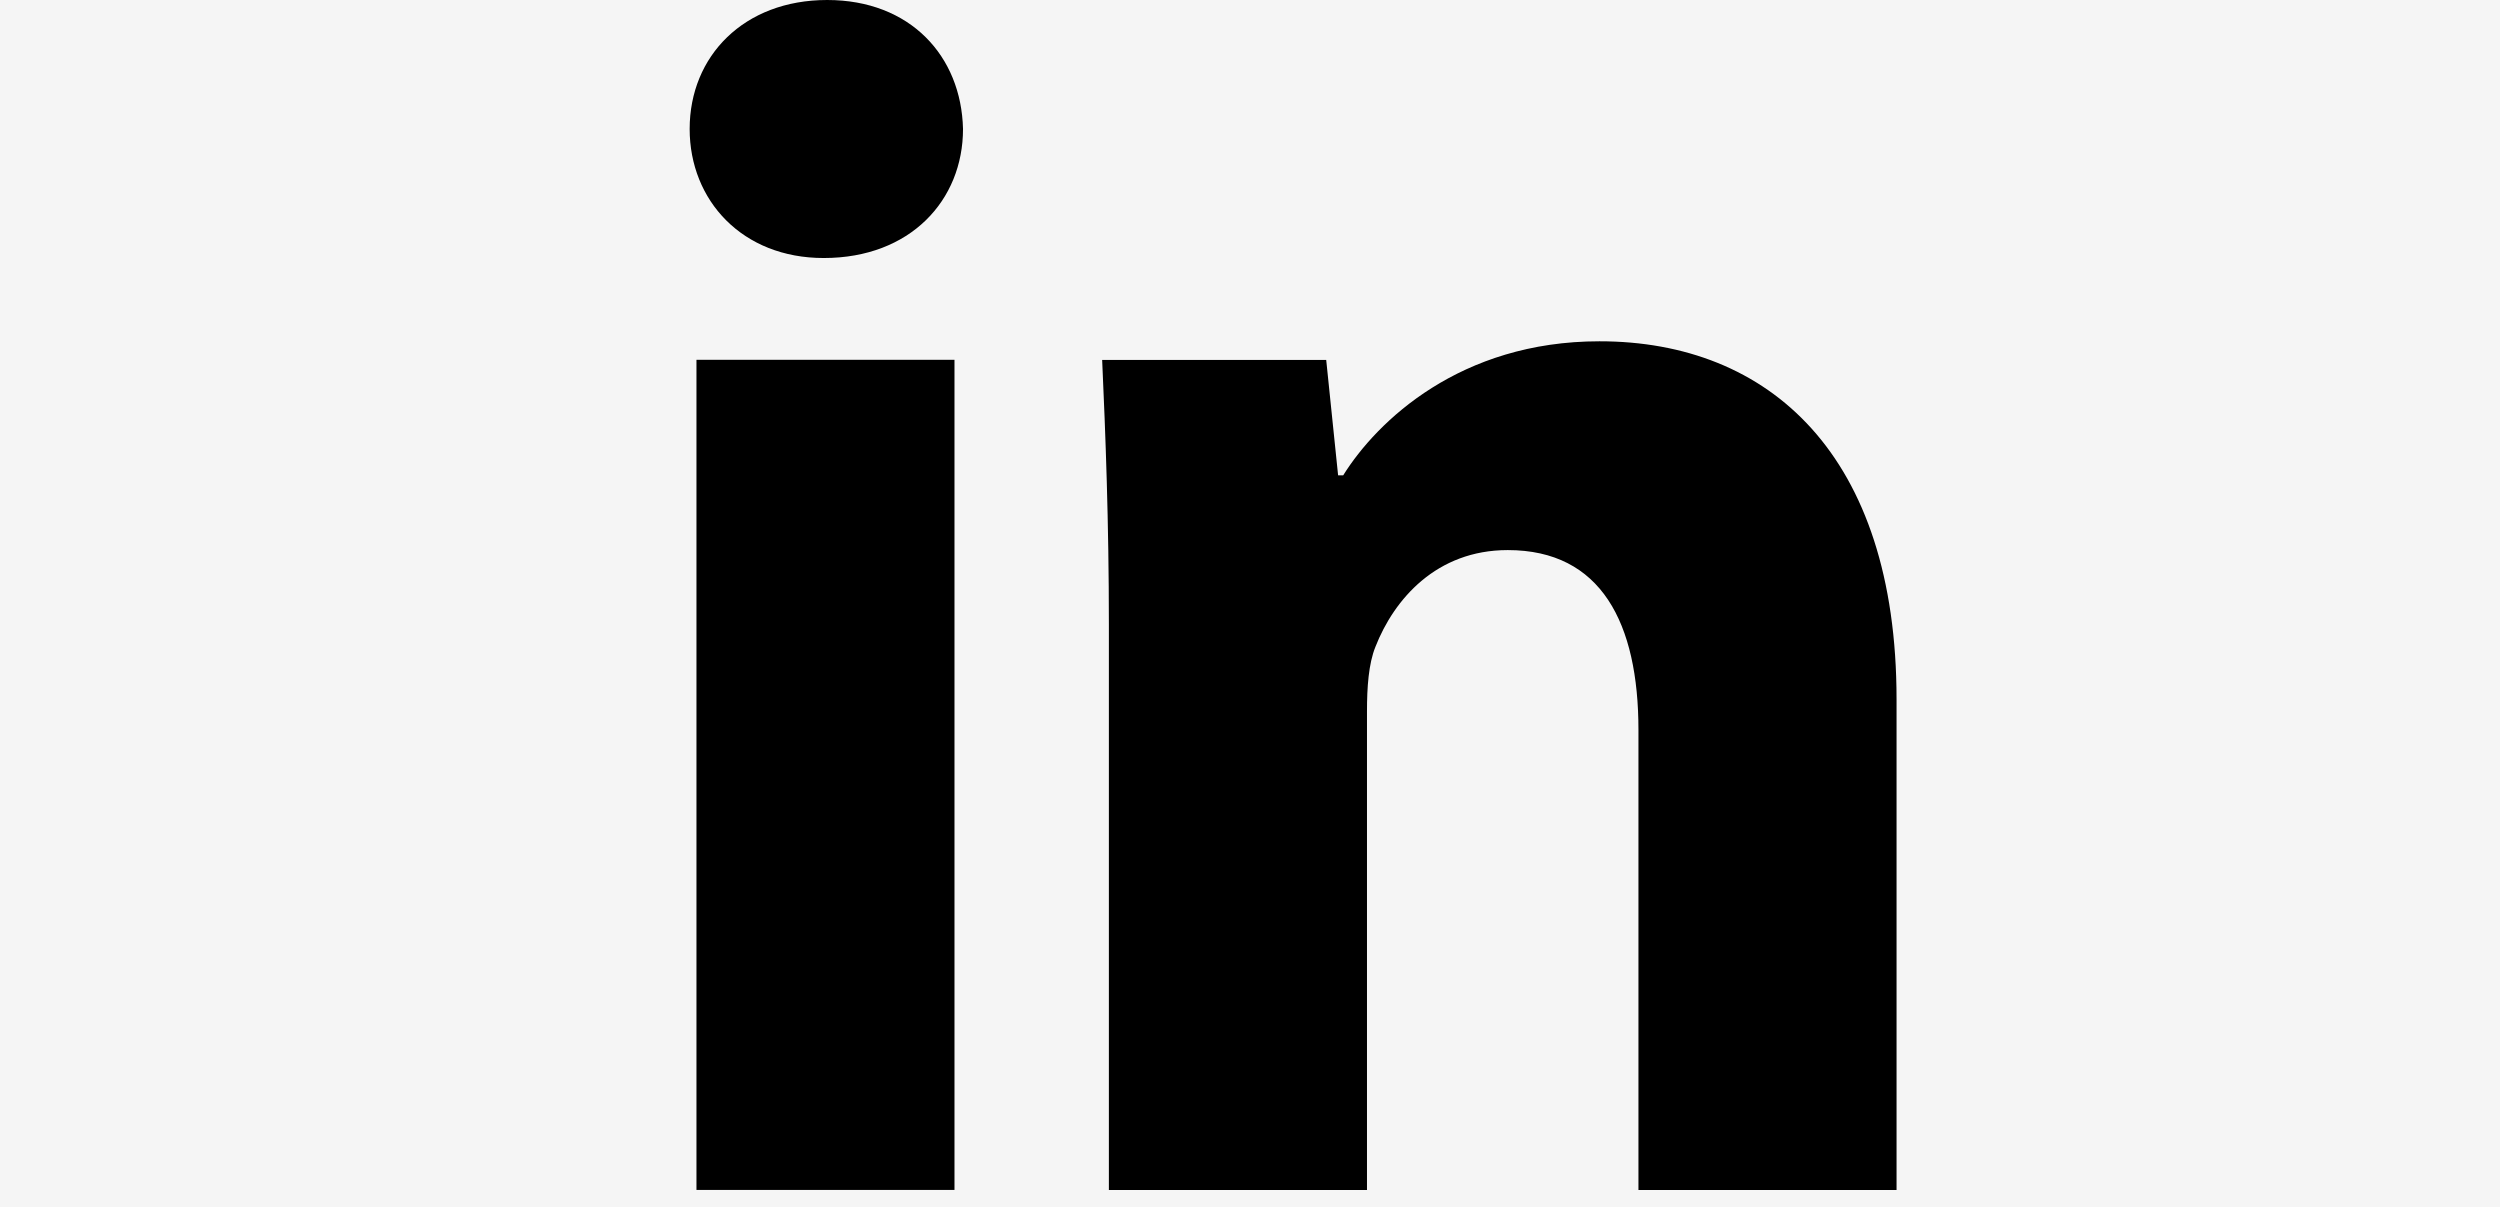
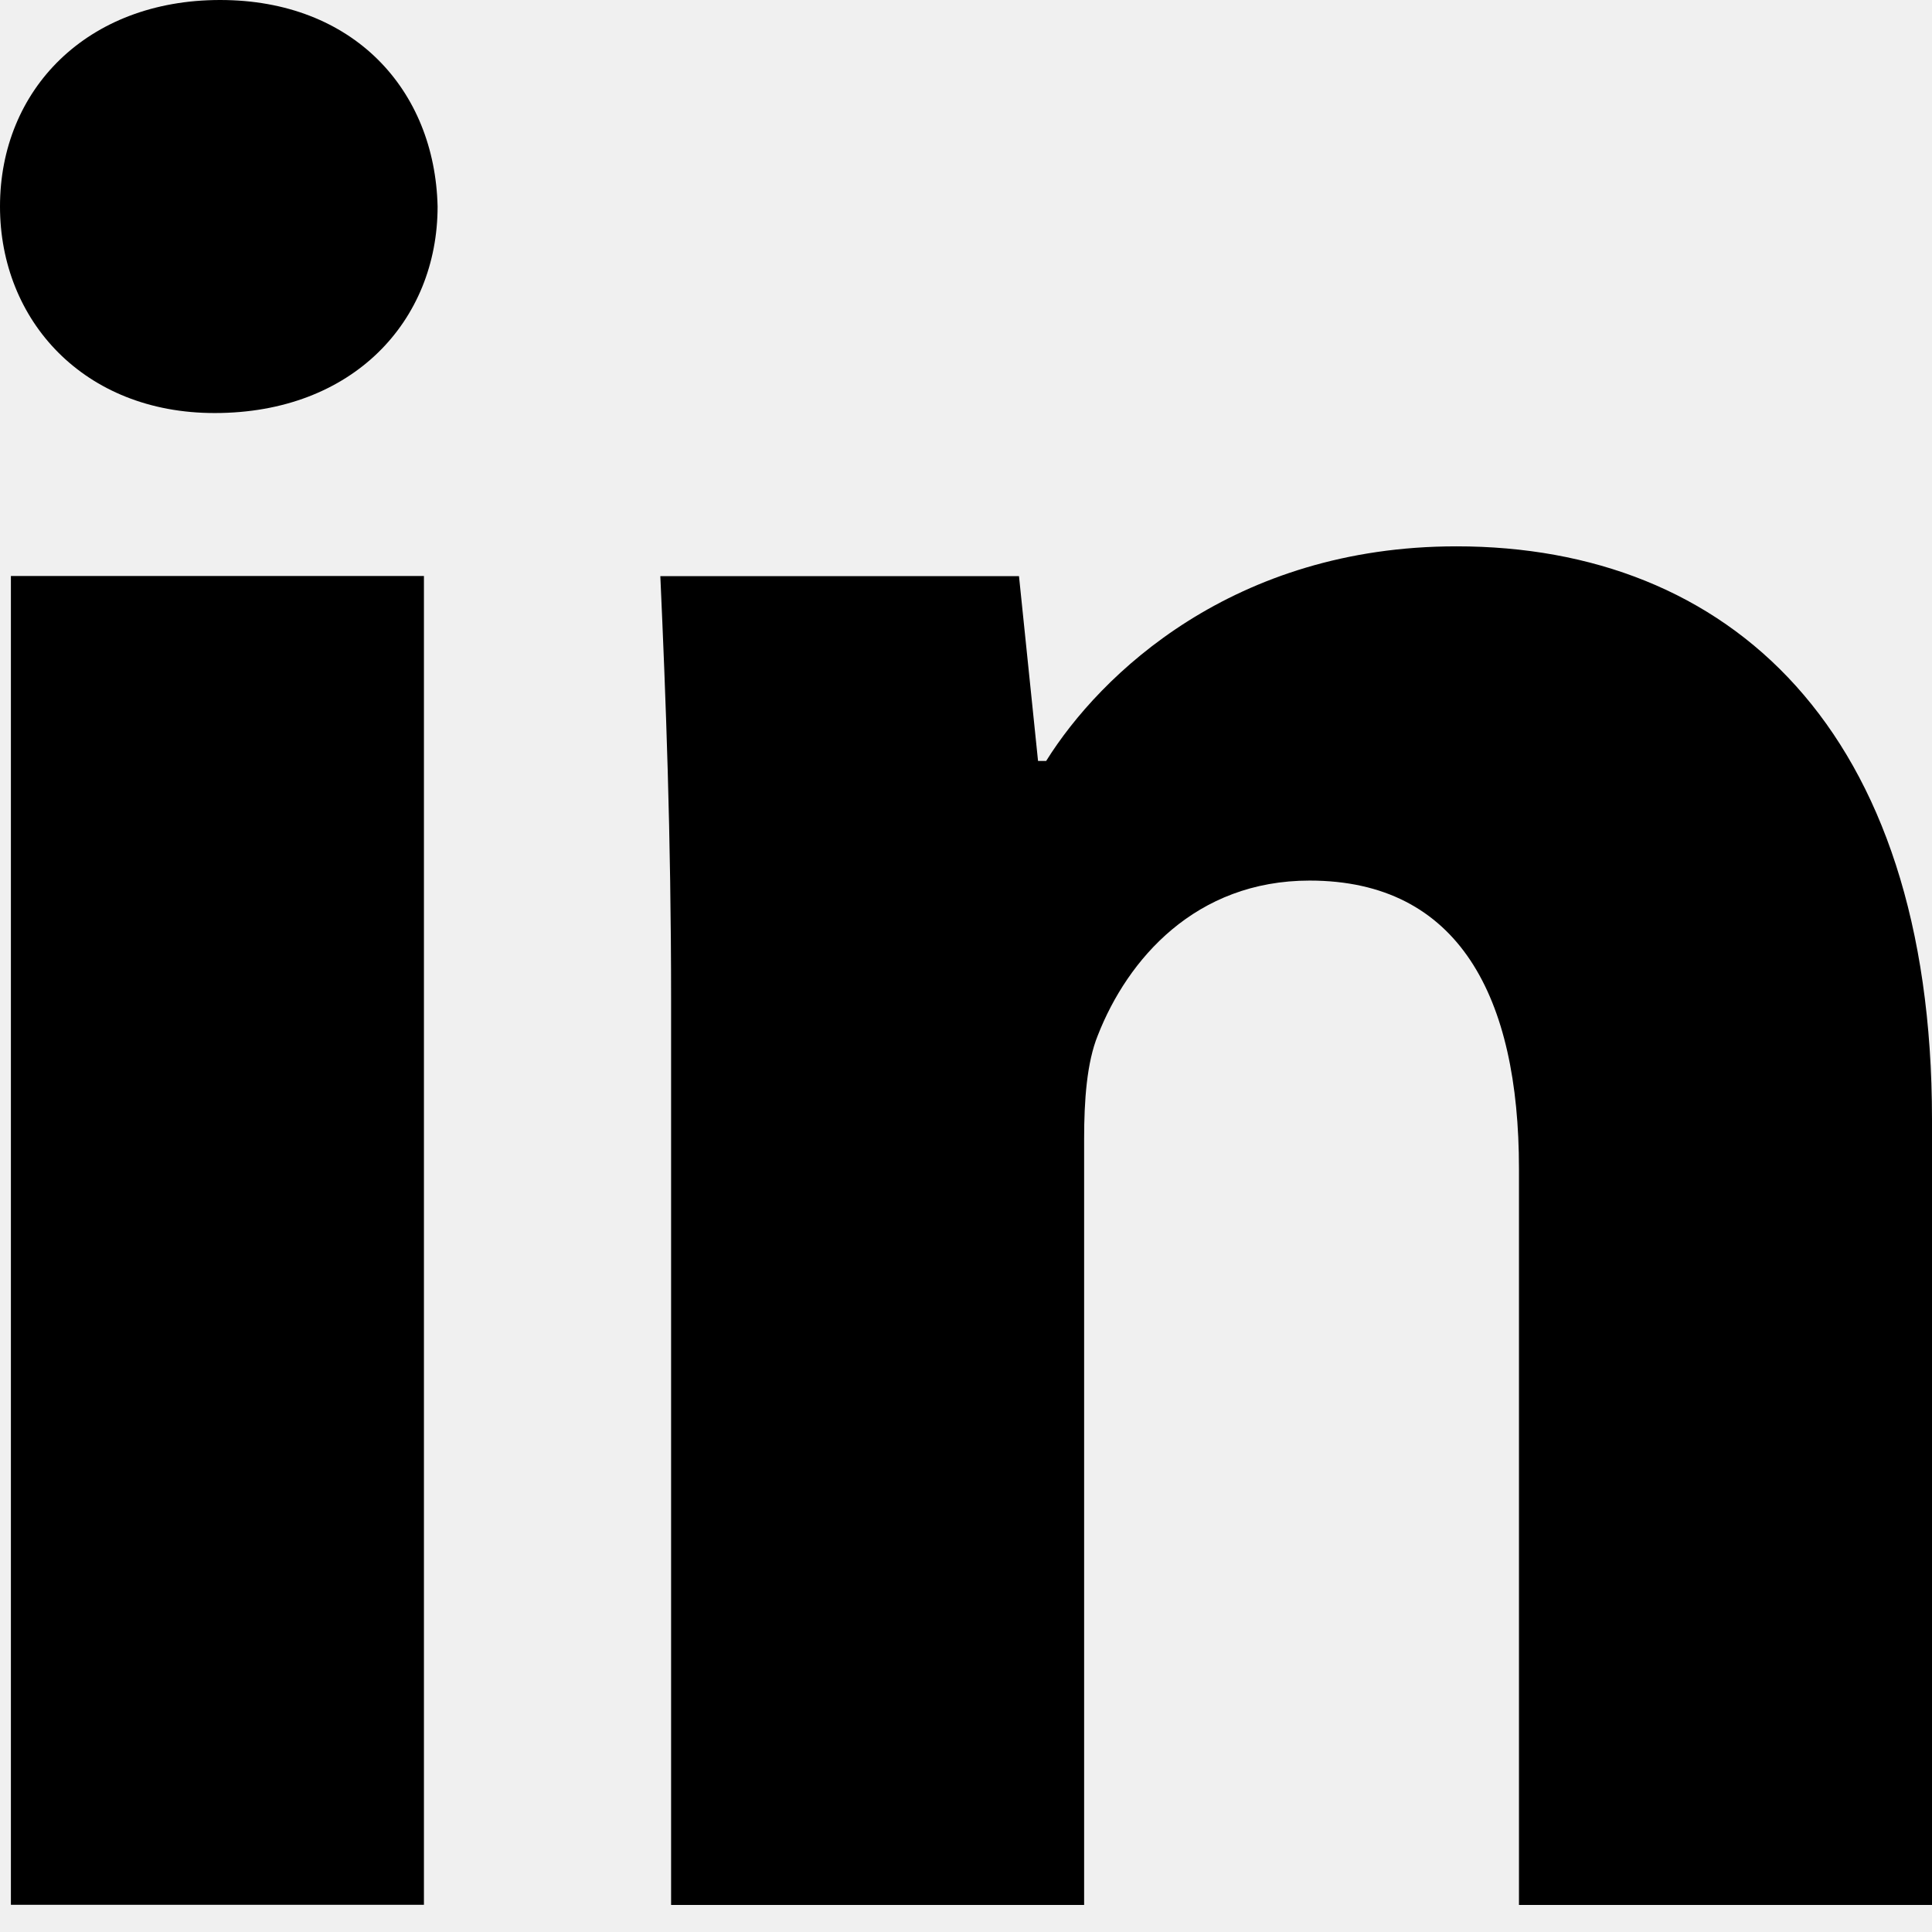
- <svg xmlns="http://www.w3.org/2000/svg" width="29" height="14" viewBox="0 0 29 14" fill="none">
-   <rect width="29" height="14" fill="#F5F5F5" />
-   <g clip-path="url(#clip0_1_135)">
-     <path d="M11.171 1.496C11.171 2.323 10.56 2.993 9.556 2.993C8.61 2.994 8 2.324 8 1.496C8 0.65 8.63 0 9.595 0C10.559 0 11.151 0.65 11.171 1.496ZM8.079 13.804V4.174H11.072V13.803H8.079V13.804Z" fill="black" />
-     <path d="M12.863 7.247C12.863 6.046 12.824 5.042 12.785 4.175H15.384L15.522 5.514H15.581C15.974 4.884 16.939 3.959 18.553 3.959C20.523 3.958 22 5.277 22 8.113V13.804H19.006V8.468C19.006 7.227 18.574 6.381 17.49 6.381C16.663 6.381 16.171 6.951 15.955 7.503C15.875 7.7 15.857 7.976 15.857 8.251V13.804H12.863V7.247Z" fill="black" />
-   </g>
-   <defs>
-     <clipPath id="clip0_1_135">
-       <rect width="14" height="14" fill="white" transform="translate(8)" />
-     </clipPath>
-   </defs>
+ <svg xmlns="http://www.w3.org/2000/svg" width="14" height="14" viewBox="0 0 14 14" fill="none">
+   <path d="M3.171 1.496C3.171 2.323 2.56 2.993 1.556 2.993C0.61 2.994 0 2.324 0 1.496C0 0.65 0.63 0 1.595 0C2.56 0 3.151 0.65 3.171 1.496ZM0.079 13.804V4.174H3.072V13.803H0.079V13.804Z" fill="black" />
+   <path d="M4.863 7.247C4.863 6.046 4.824 5.042 4.785 4.175H7.384L7.522 5.514H7.581C7.974 4.884 8.939 3.959 10.553 3.959C12.523 3.958 14 5.277 14 8.113V13.804H11.007V8.468C11.007 7.227 10.574 6.381 9.49 6.381C8.663 6.381 8.171 6.951 7.955 7.503C7.875 7.7 7.856 7.976 7.856 8.251V13.804H4.863V7.247Z" fill="black" />
</svg>
